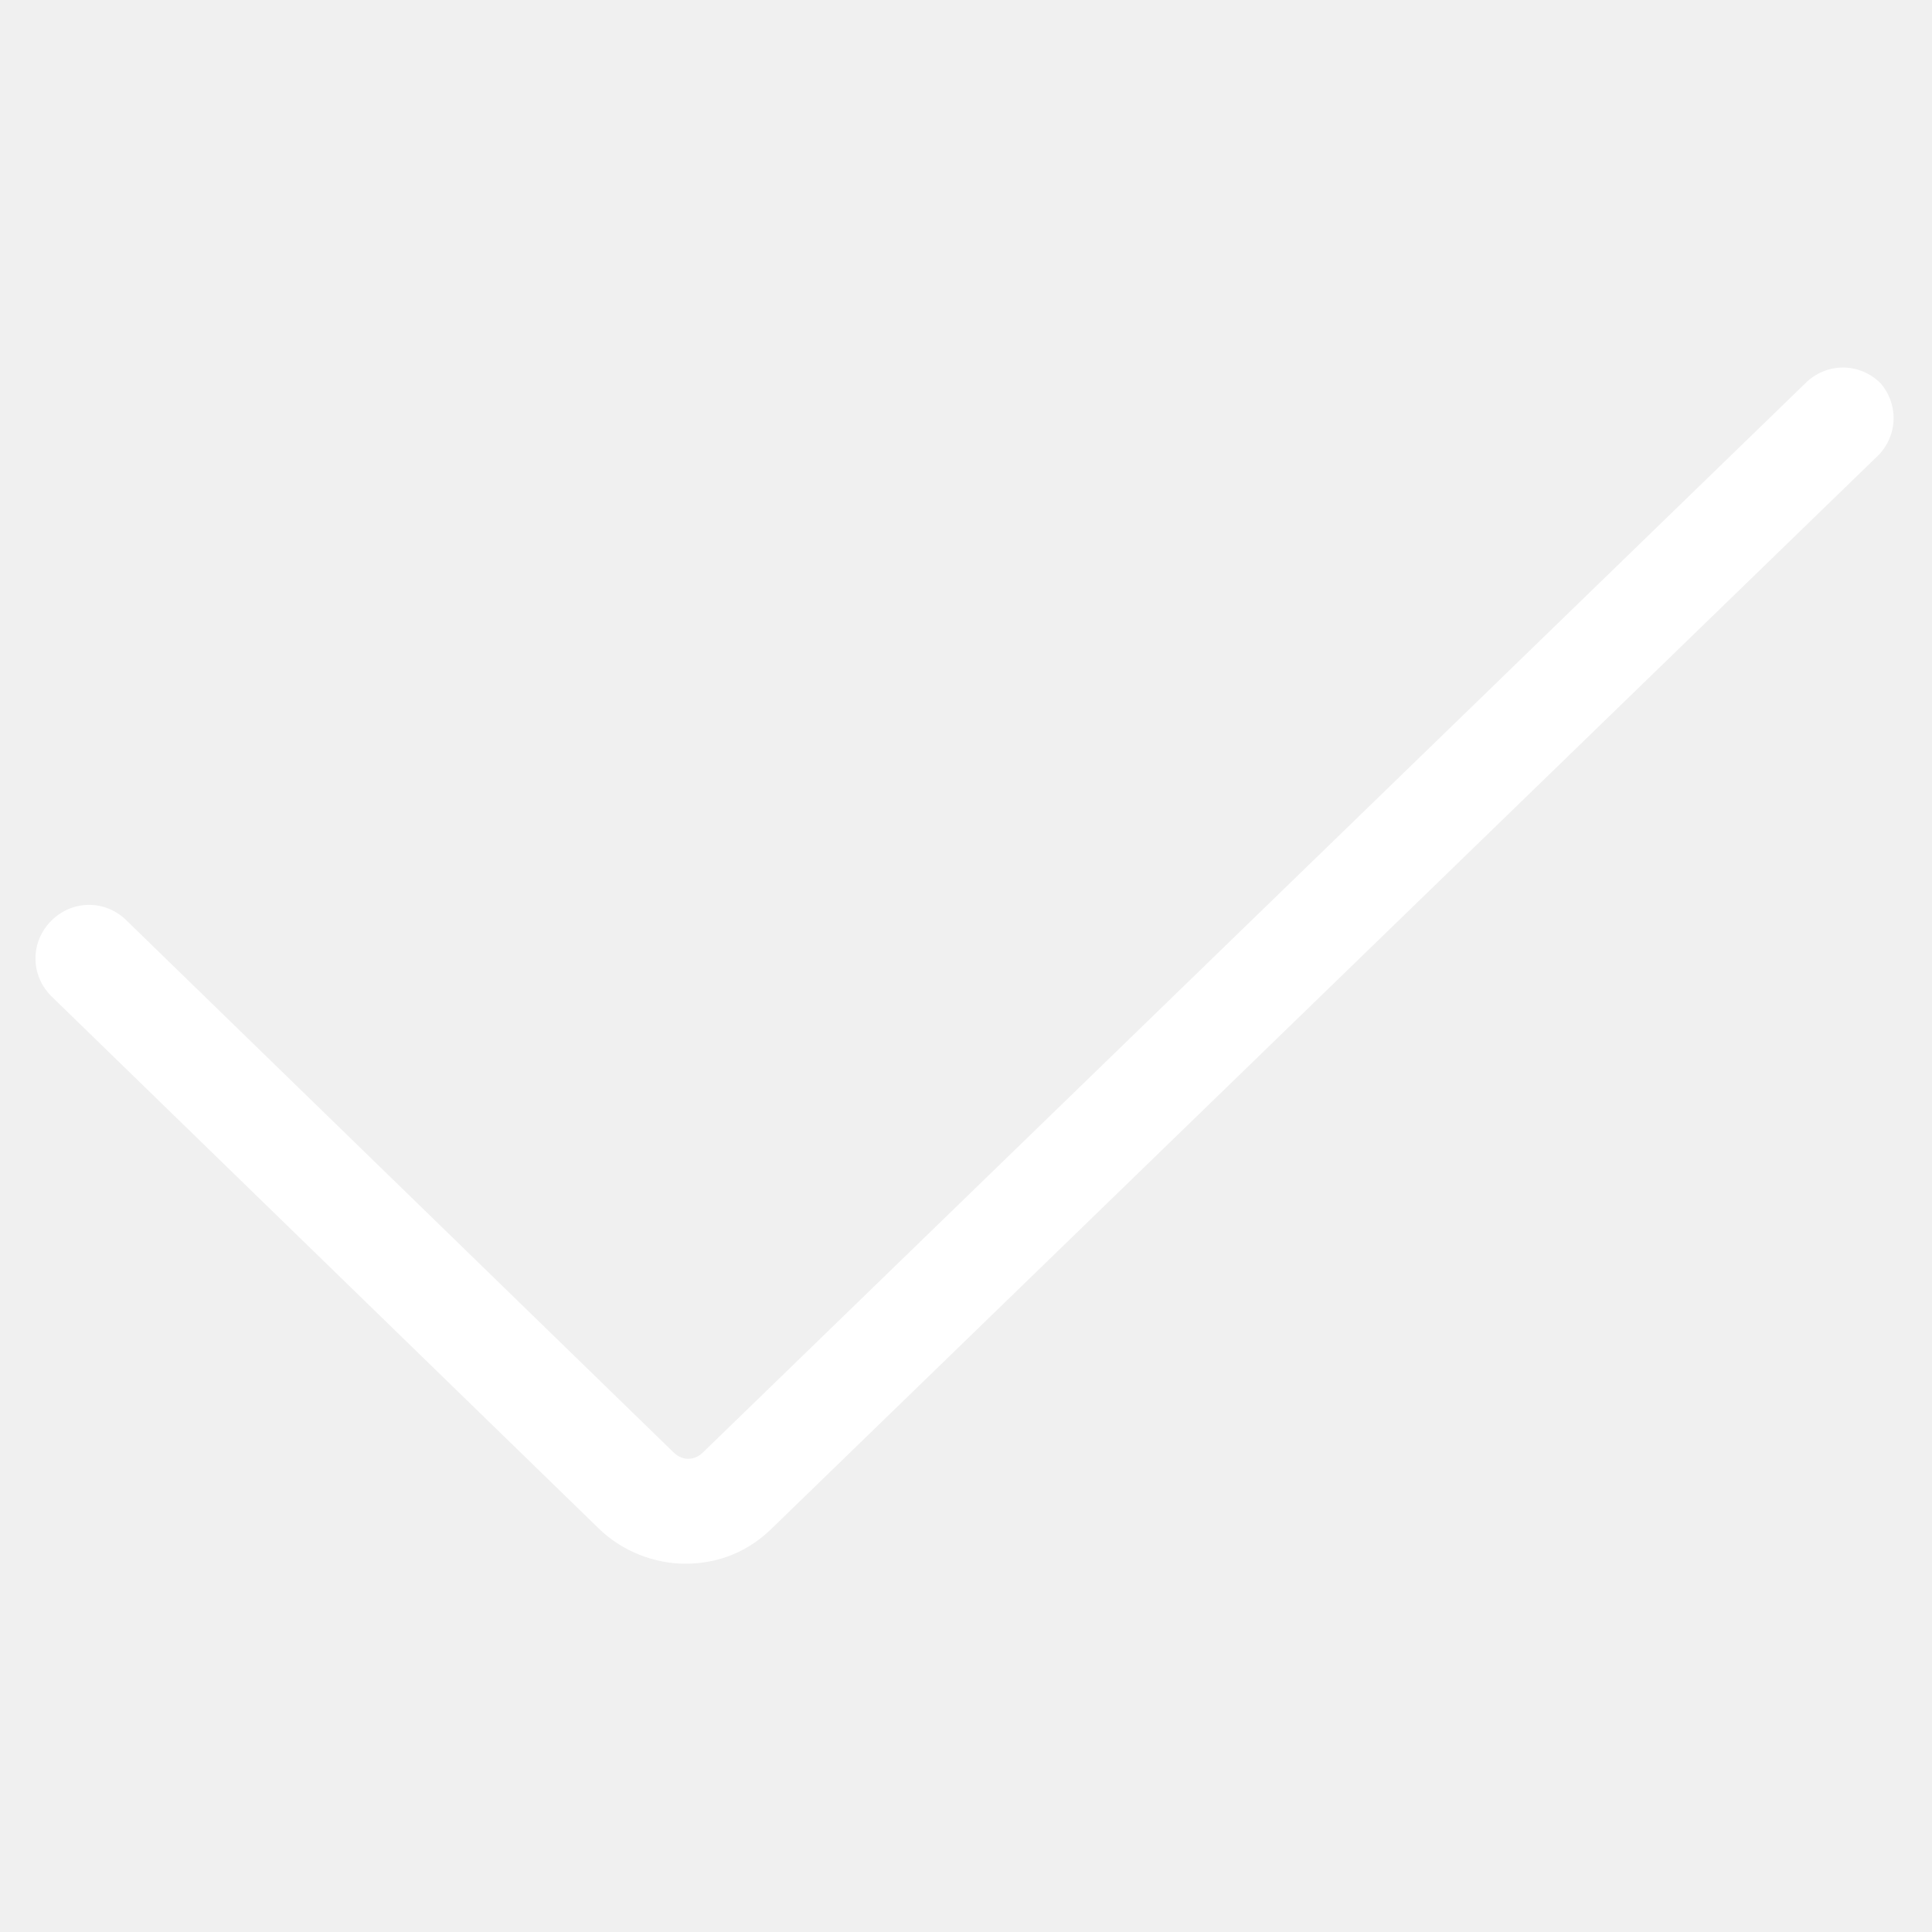
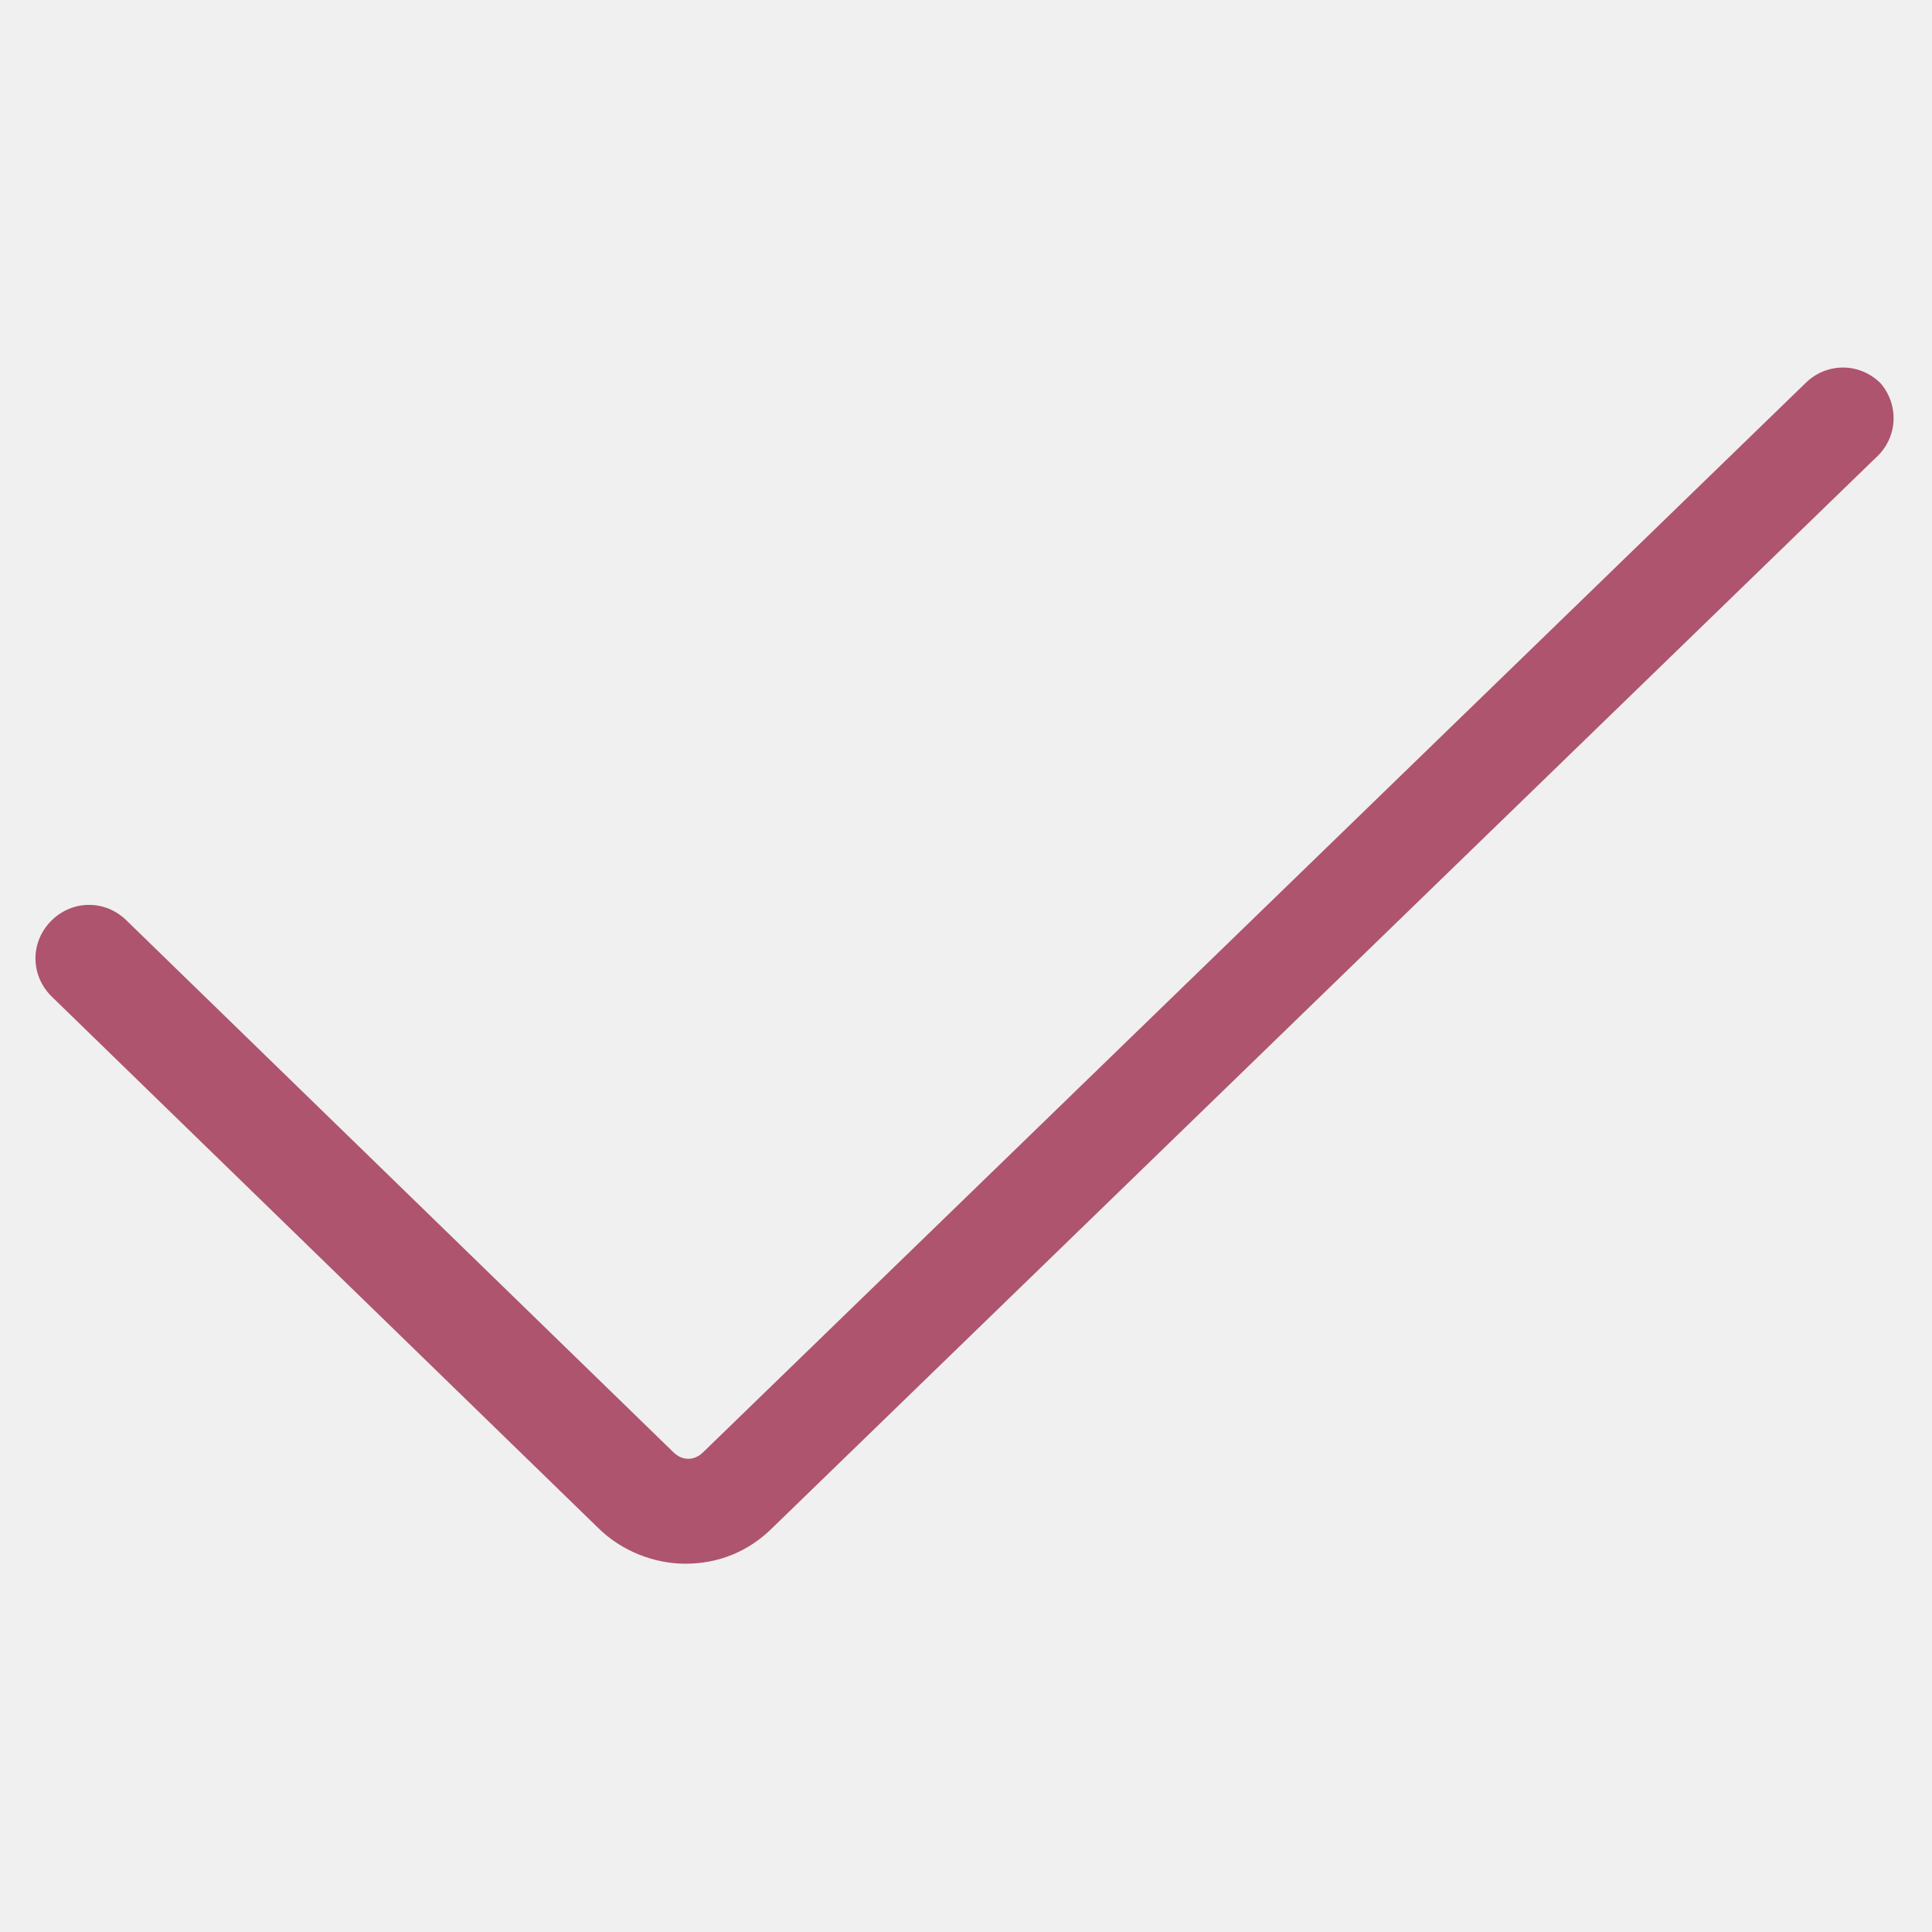
- <svg xmlns="http://www.w3.org/2000/svg" fill="#ffffff" width="52" height="52" version="1.1" id="lni_lni-checkmark" x="0px" y="0px" viewBox="0 0 64 64" style="enable-background:new 0 0 64 64;" xml:space="preserve">
+ <svg xmlns="http://www.w3.org/2000/svg" fill="#ae546e" width="52" height="52" version="1.1" id="lni_lni-checkmark" x="0px" y="0px" viewBox="0 0 64 64" style="enable-background:new 0 0 64 64;" xml:space="preserve">
  <path d="M62.3,12.7c-0.7-0.7-1.8-0.7-2.5,0L23.3,48.1c-0.3,0.3-0.7,0.3-1,0L4.2,30.5c-0.7-0.7-1.8-0.7-2.5,0c-0.7,0.7-0.7,1.8,0,2.5  l18.1,17.6c0.8,0.8,1.9,1.2,2.9,1.2c1.1,0,2.1-0.4,2.9-1.2l36.5-35.4C62.9,14.5,62.9,13.4,62.3,12.7z" />
</svg>
